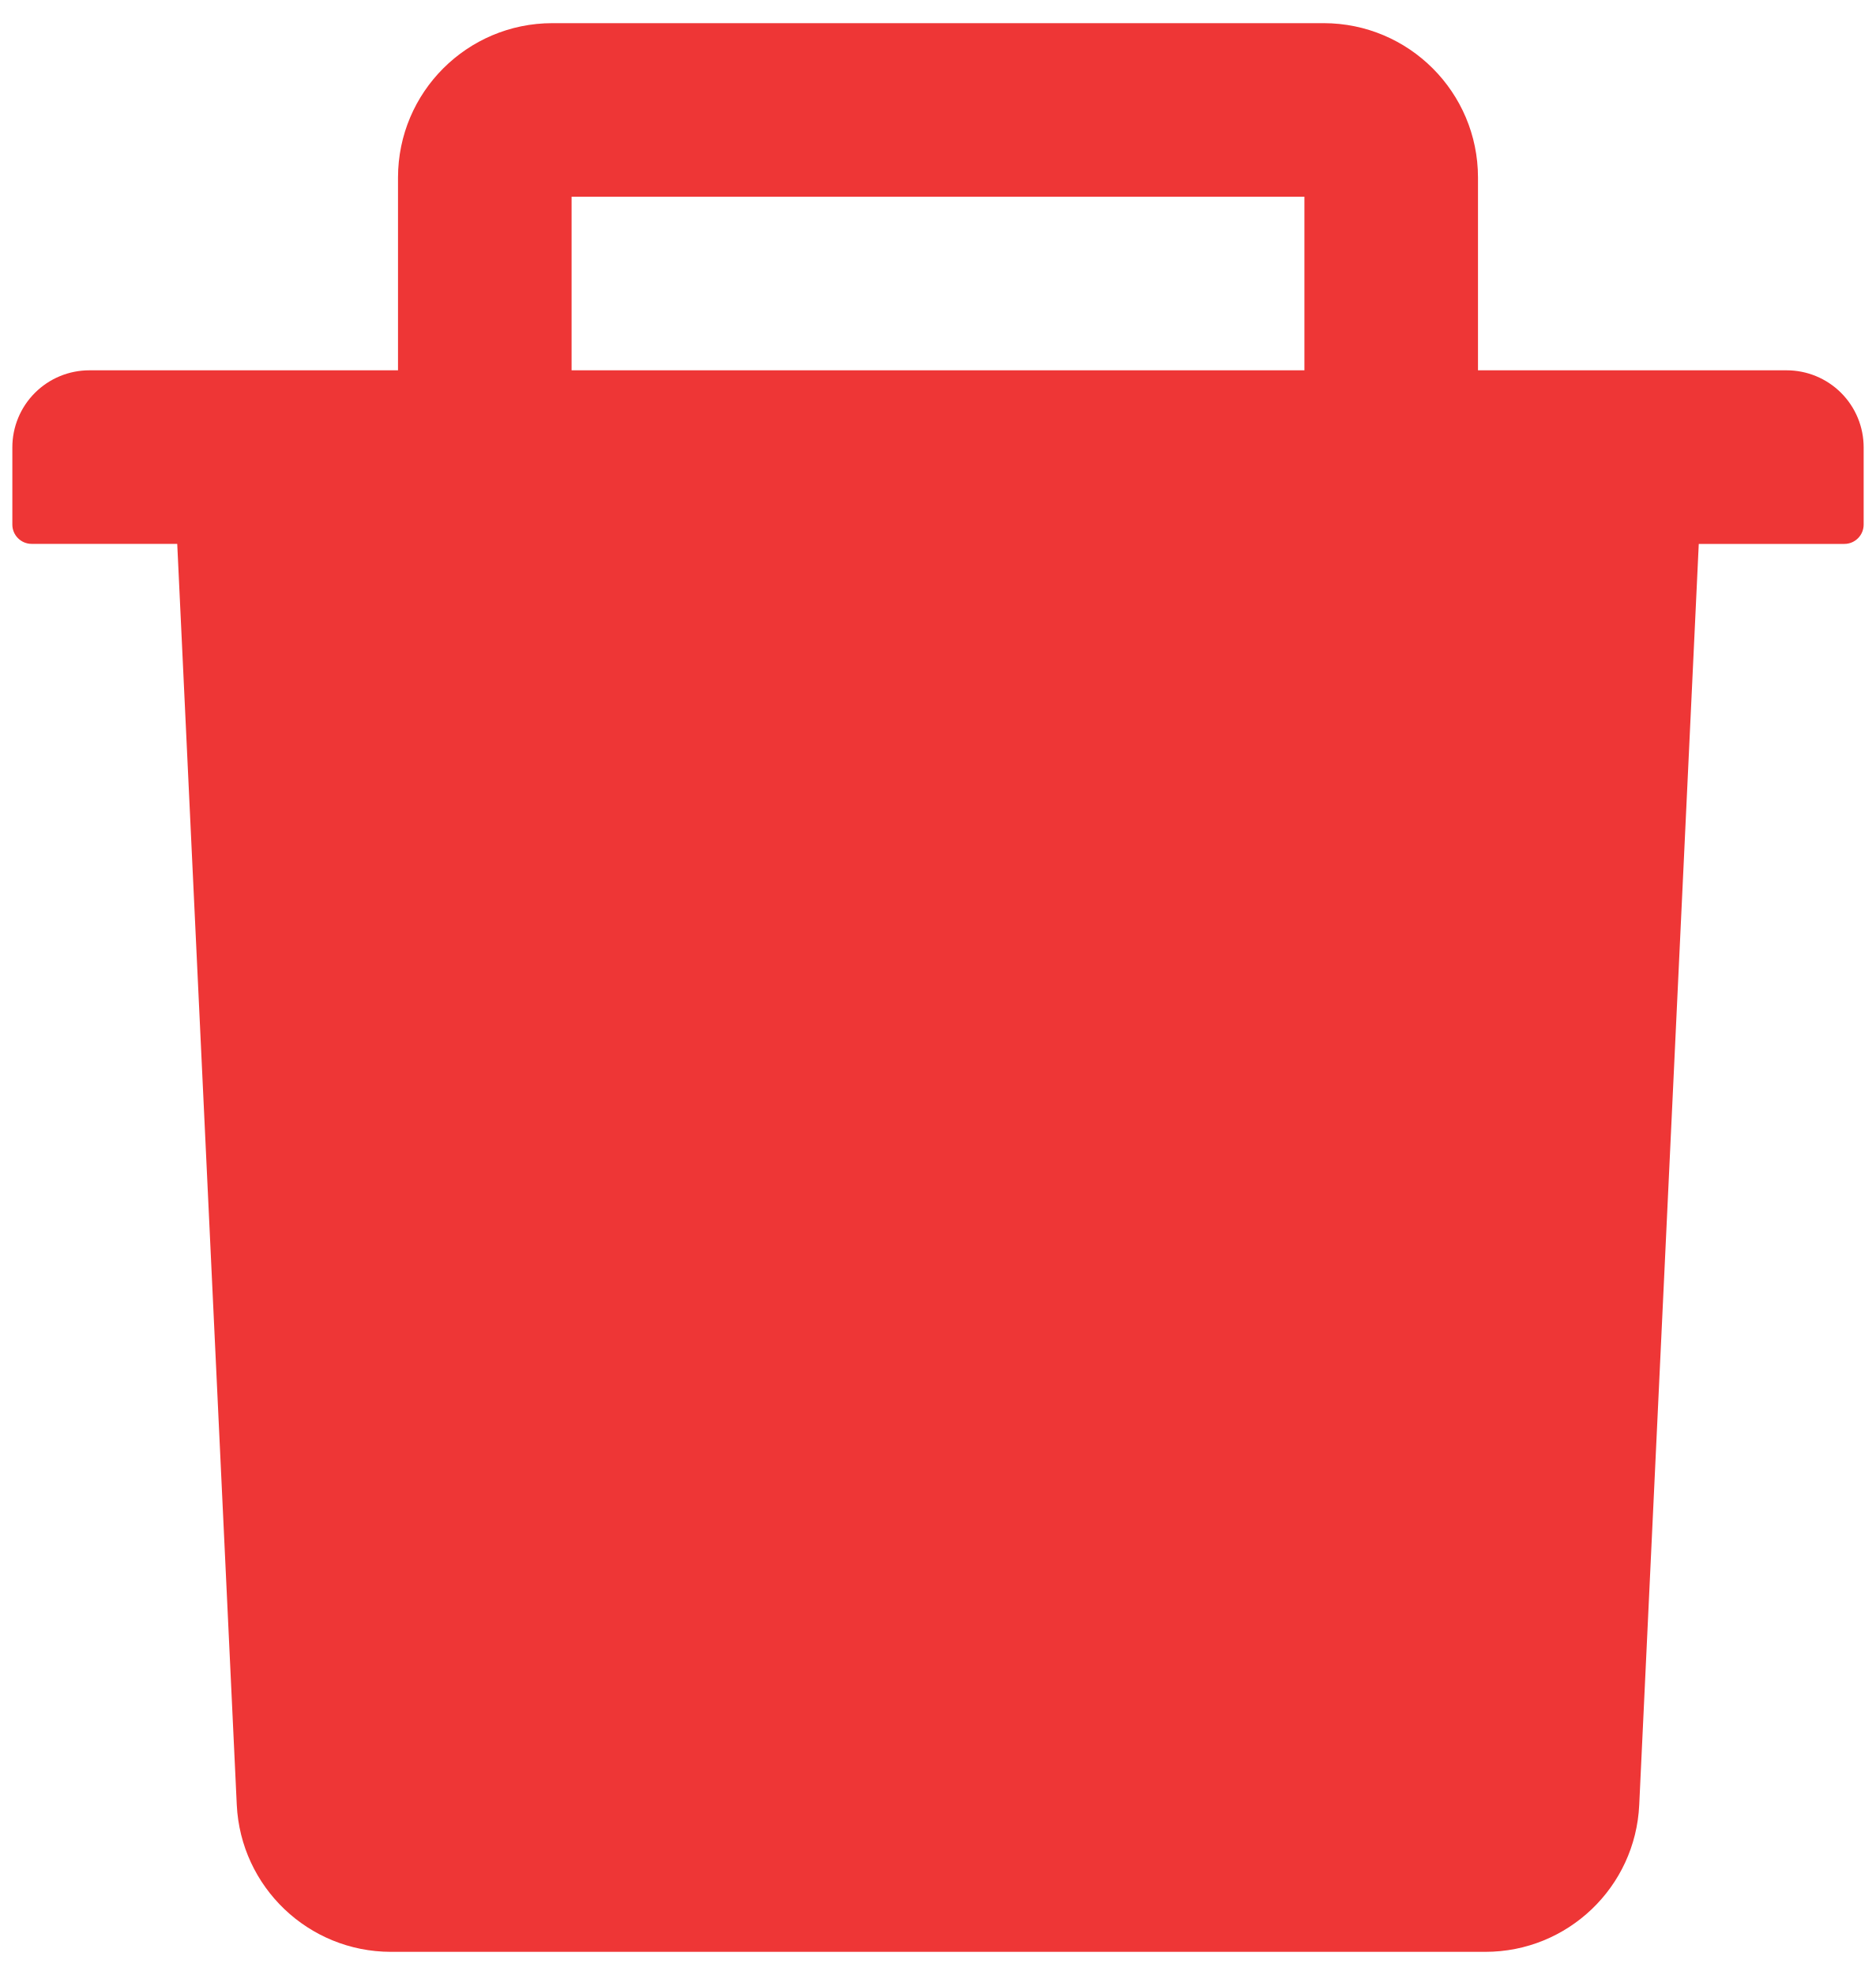
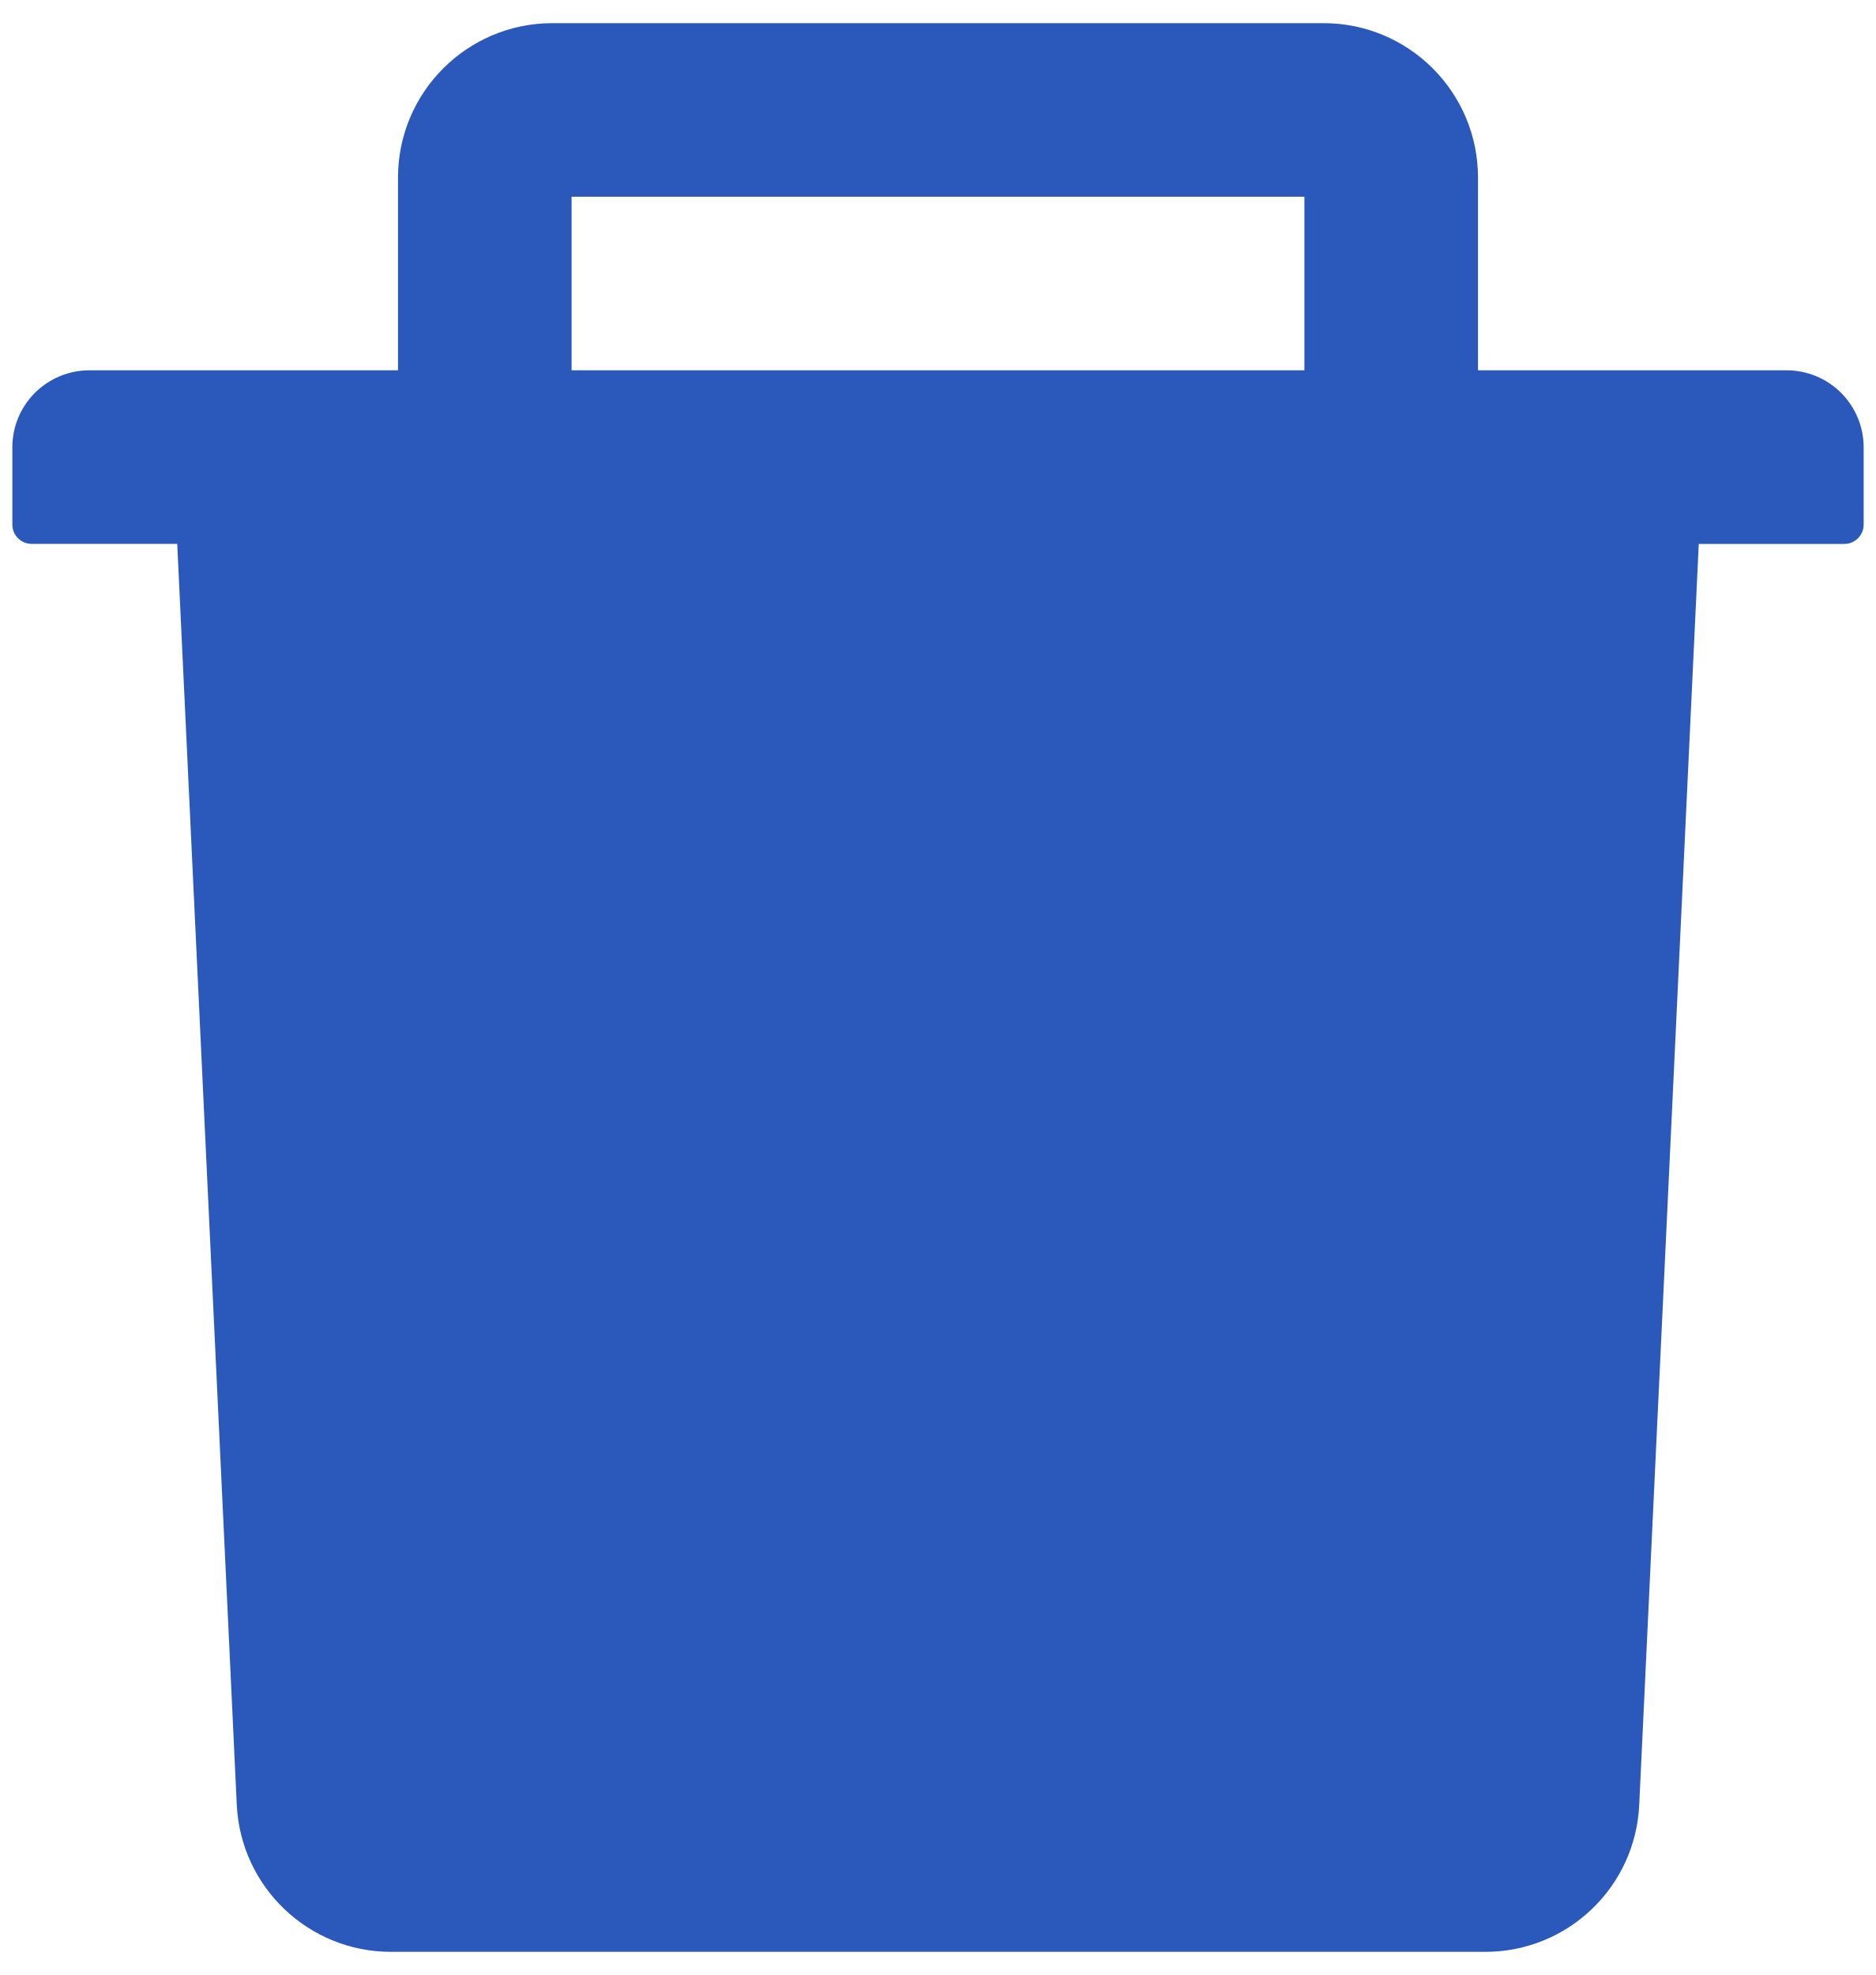
<svg xmlns="http://www.w3.org/2000/svg" width="38" height="40" fill="none" viewBox="0 0 38 40">
-   <path fill="#EE3636" d="M36.188 7.5h-6.25V3.594A3.128 3.128 0 0026.813.469H11.188a3.128 3.128 0 00-3.126 3.125V7.5h-6.25A1.56 1.56 0 00.25 9.063v1.562c0 .215.176.39.39.39h2.95l1.206 25.538a3.128 3.128 0 003.12 2.978h22.168a3.12 3.12 0 003.12-2.978l1.206-25.537h2.95c.214 0 .39-.176.39-.391V9.062A1.56 1.56 0 0036.187 7.5zm-9.766 0H11.578V3.984h14.844V7.5z" />
+   <path fill="#2A59BB" d="M36.188 7.5h-6.25V3.594A3.128 3.128 0 0026.813.469H11.188a3.128 3.128 0 00-3.126 3.125V7.5h-6.25A1.56 1.56 0 00.25 9.063v1.562c0 .215.176.39.39.39h2.95l1.206 25.538a3.128 3.128 0 003.12 2.978h22.168a3.12 3.12 0 003.12-2.978l1.206-25.537h2.95c.214 0 .39-.176.39-.391V9.062A1.56 1.56 0 0036.187 7.5zm-9.766 0H11.578V3.984h14.844V7.5z" />
</svg>
